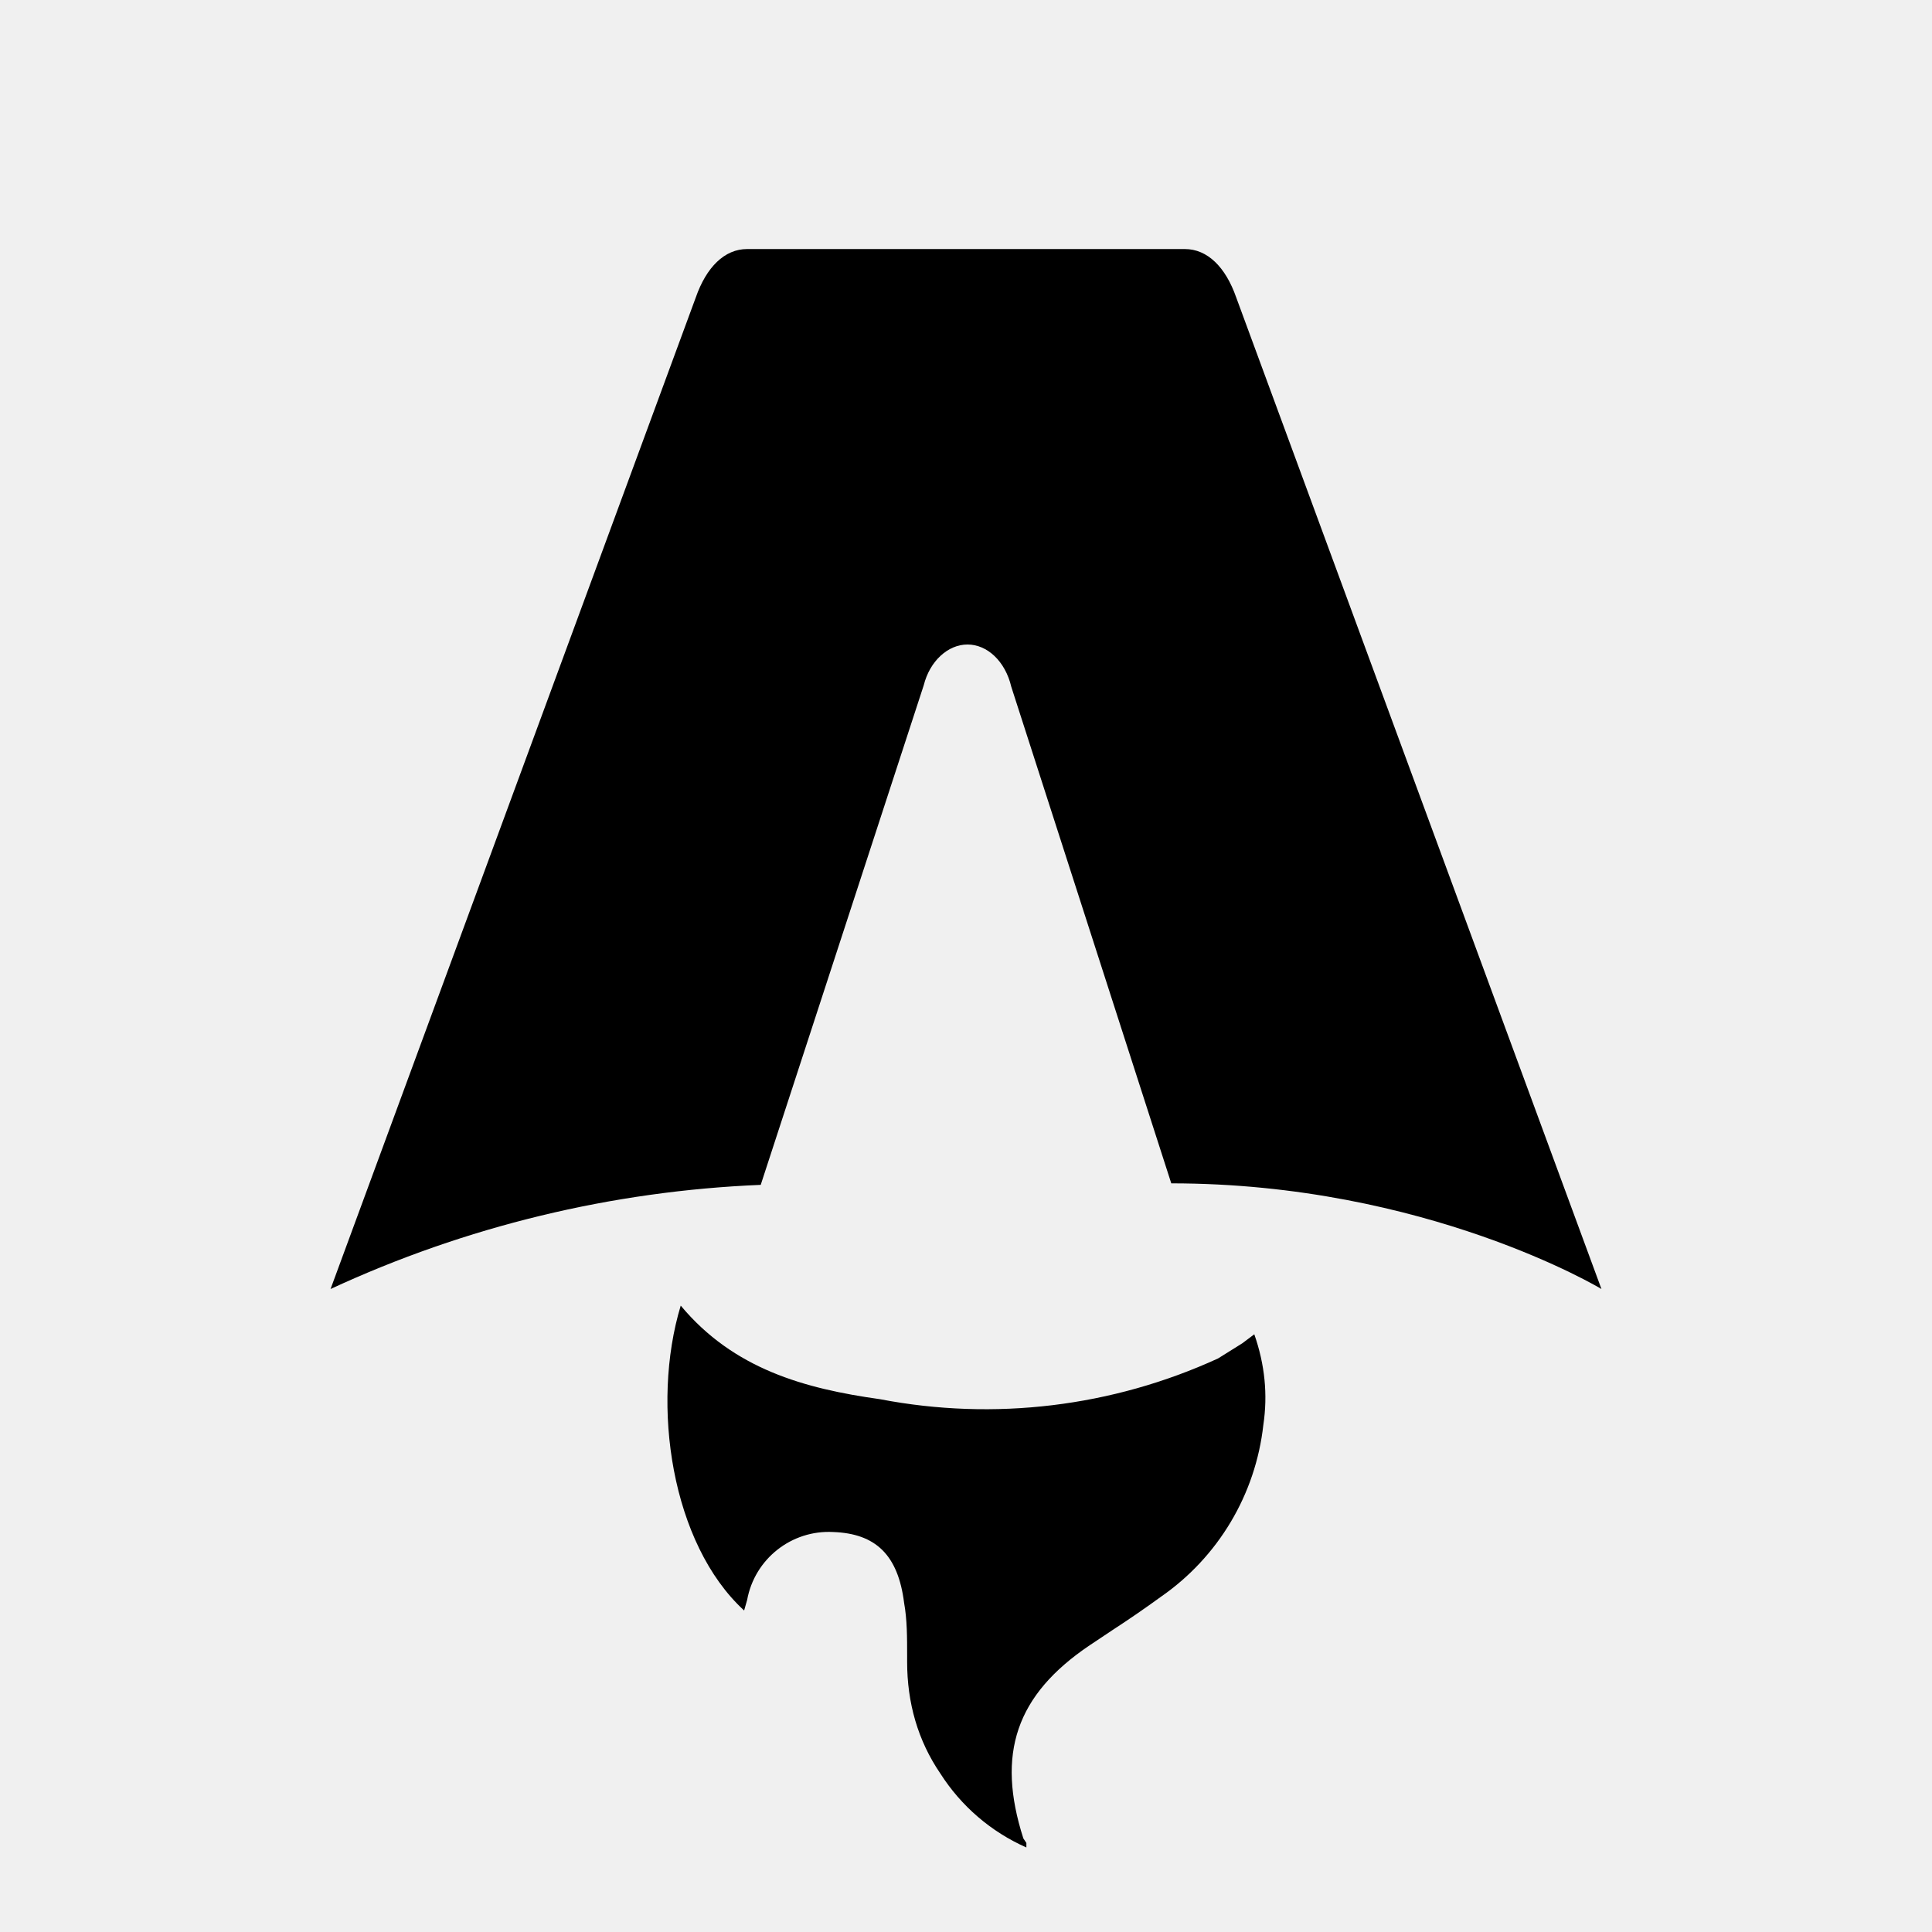
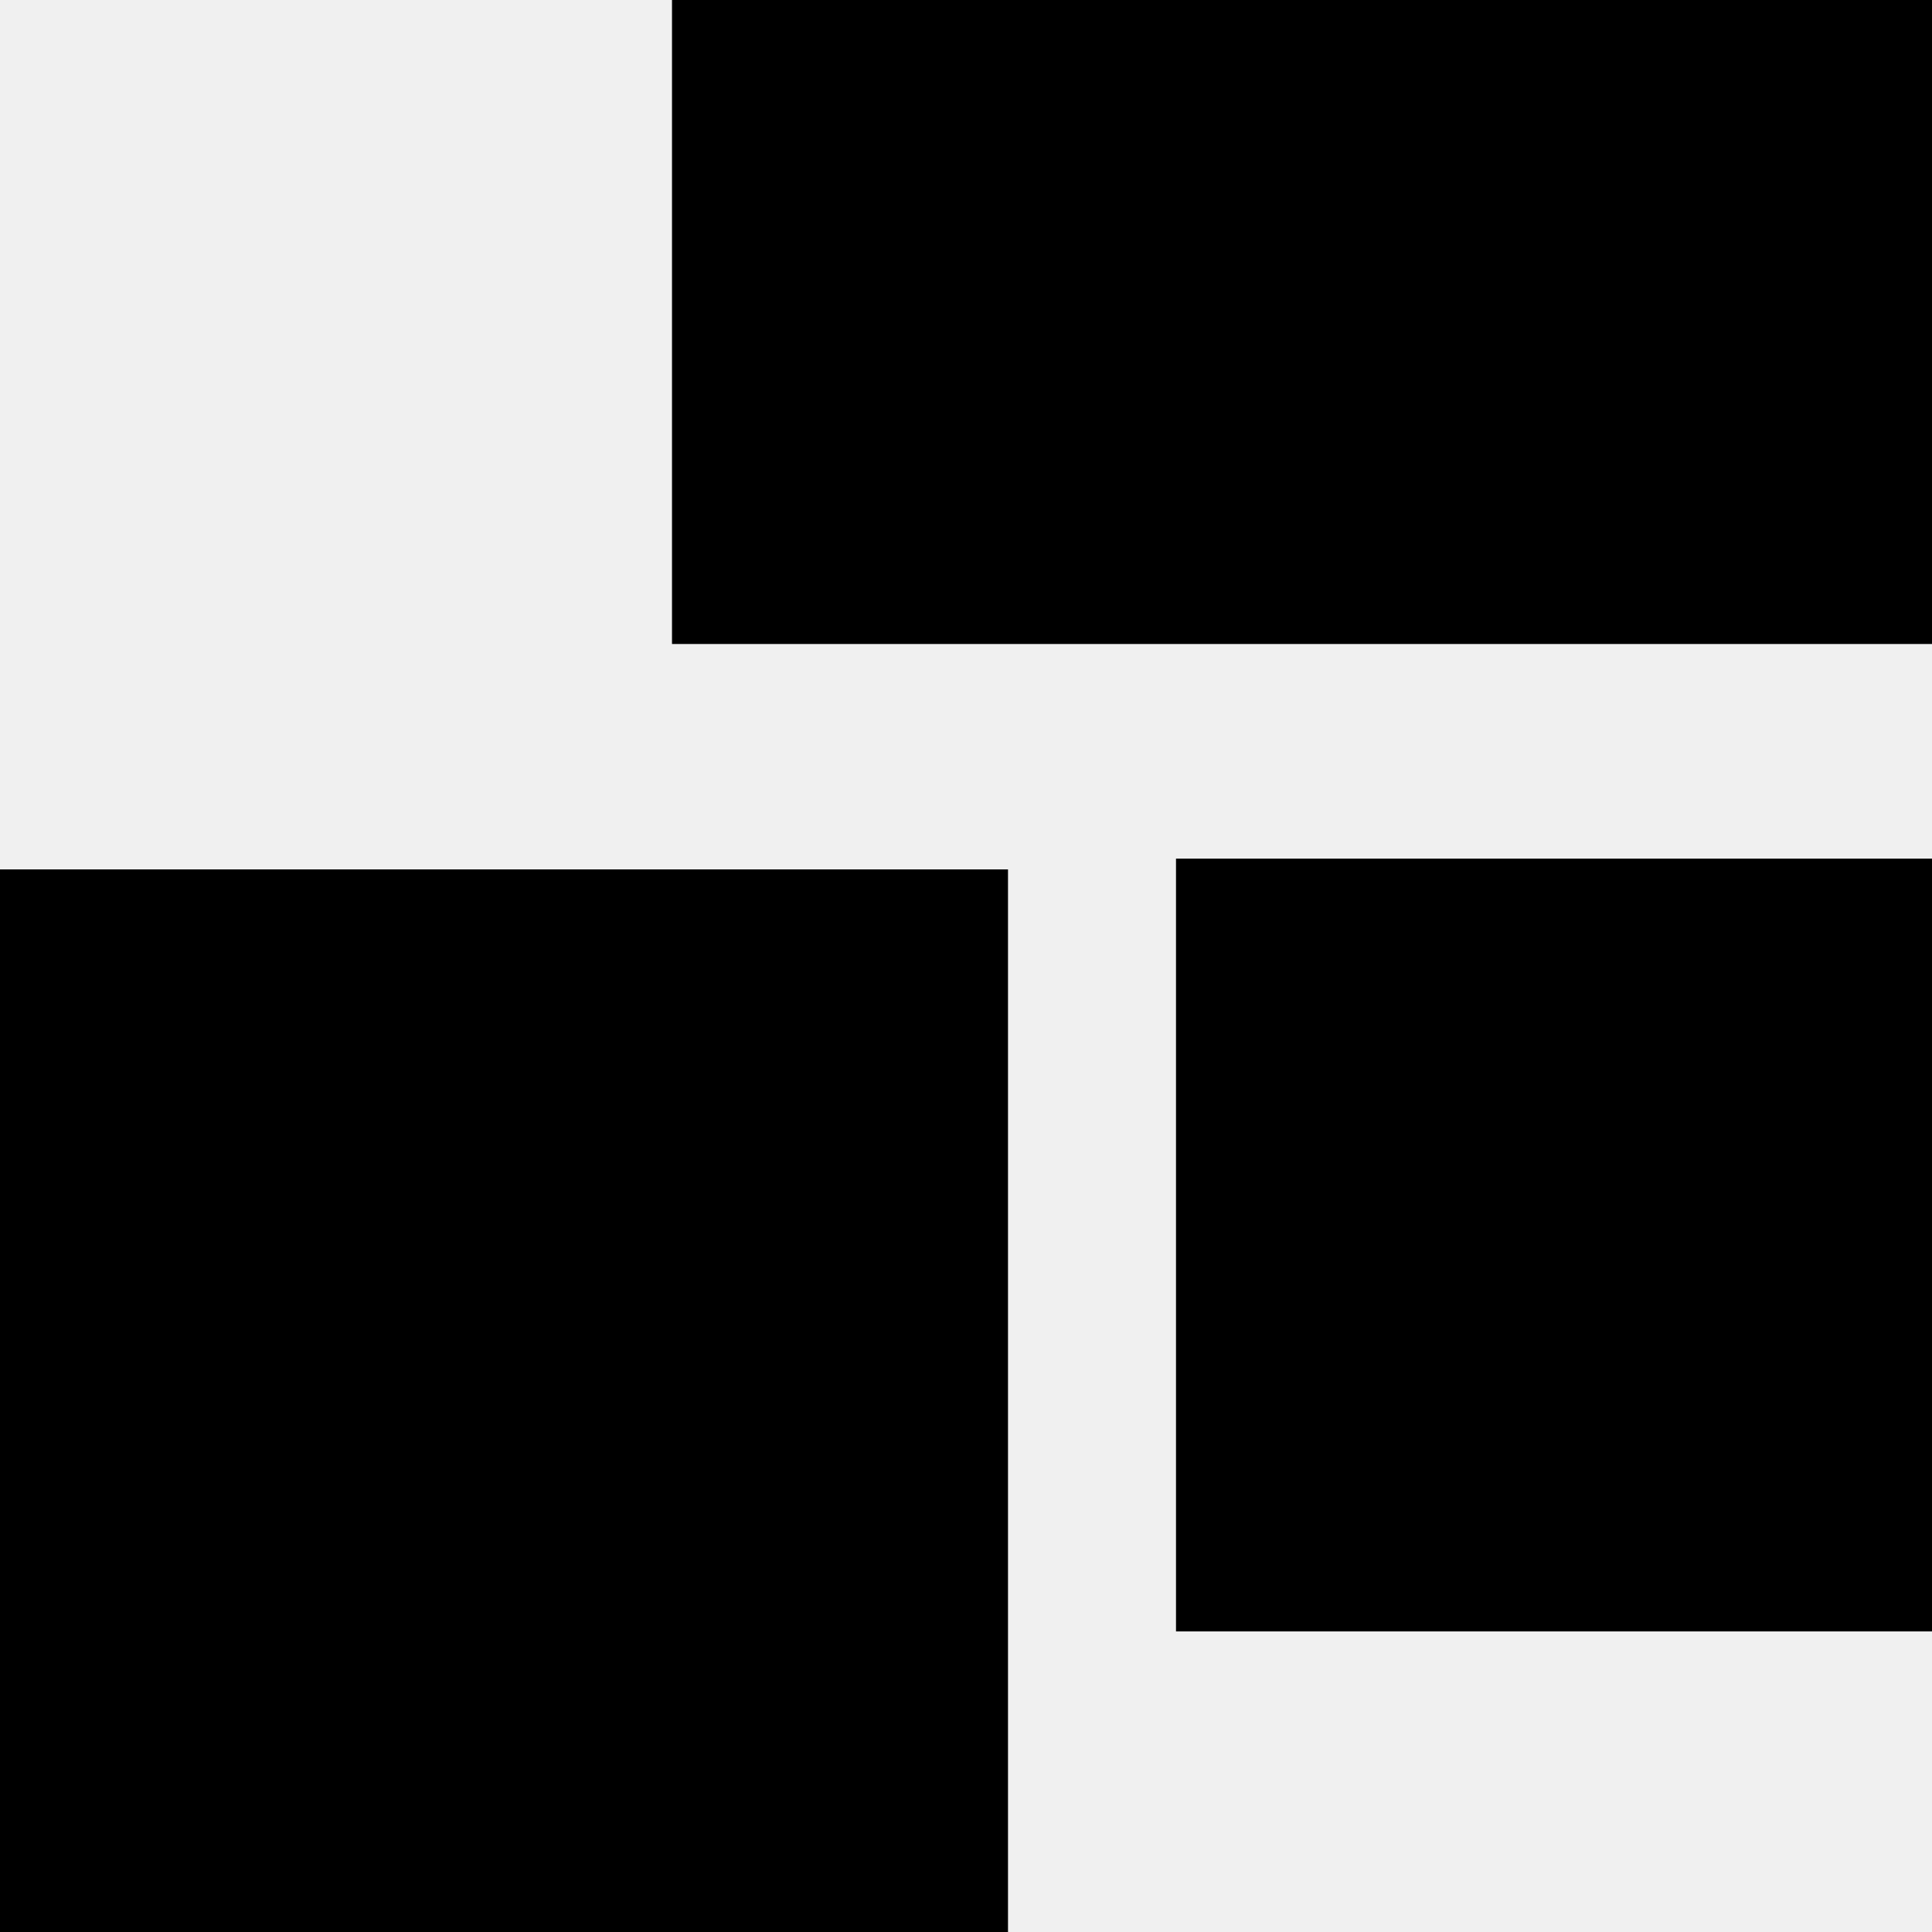
- <svg xmlns="http://www.w3.org/2000/svg" fill="none" viewBox="0 0 128 128">
-   <path d="M50.4 78.5a75.1 75.1 0 0 0-28.5 6.9l24.2-65.7c.7-2 1.9-3.2 3.4-3.2h29c1.5 0 2.7 1.2 3.4 3.2l24.2 65.7s-11.6-7-28.5-7L67 45.5c-.4-1.7-1.6-2.8-2.9-2.8-1.3 0-2.5 1.1-2.9 2.7L50.4 78.5Zm-1.1 28.2Zm-4.2-20.2c-2 6.6-.6 15.8 4.2 20.2a17.5 17.5 0 0 1 .2-.7 5.5 5.5 0 0 1 5.7-4.5c2.8.1 4.3 1.5 4.7 4.7.2 1.1.2 2.3.2 3.5v.4c0 2.7.7 5.2 2.2 7.4a13 13 0 0 0 5.7 4.9v-.3l-.2-.3c-1.8-5.6-.5-9.5 4.4-12.8l1.5-1a73 73 0 0 0 3.2-2.2 16 16 0 0 0 6.8-11.4c.3-2 .1-4-.6-6l-.8.6-1.6 1a37 37 0 0 1-22.4 2.7c-5-.7-9.7-2-13.2-6.2Z" />
+ <svg xmlns="http://www.w3.org/2000/svg" version="1.1" width="1000" height="1000">
  <style>
-         path { fill: #000; }
-         @media (prefers-color-scheme: dark) {
-             path { fill: #FFF; }
-         }
-     </style>
+     #light-icon {
+       display: inline;
+     }
+     #dark-icon {
+       display: none;
+     }
+ 
+     @media (prefers-color-scheme: dark) {
+       #light-icon {
+         display: none;
+       }
+       #dark-icon {
+         display: inline;
+       }
+     }
+   </style>
+   <g id="light-icon">
+     <svg version="1.1" width="1000" height="1000">
+       <g>
+         <g transform="matrix(3.333333,0,0,3.333333,0,0)">
+           <svg version="1.1" width="300" height="300">
+             <svg width="300" height="300" viewBox="0 0 300 300" fill="none">
+               <rect width="195.652" height="100" transform="translate(104.348)" fill="black" />
+               <rect width="156.522" height="165" transform="translate(0 135)" fill="black" />
+               <rect width="117.391" height="120" transform="translate(182.609 133.326)" fill="black" />
+             </svg>
+           </svg>
+         </g>
+       </g>
+     </svg>
+   </g>
+   <g id="dark-icon">
+     <svg version="1.1" width="1000" height="1000">
+       <g>
+         <g transform="matrix(3.333333,0,0,3.333333,0,0)">
+           <svg version="1.1" width="300" height="300">
+             <svg width="300" height="300" viewBox="0 0 300 300" fill="none">
+               <rect width="195.652" height="100" transform="translate(104.348)" fill="white" />
+               <rect width="156.522" height="165" transform="translate(0 135)" fill="white" />
+               <rect width="117.391" height="120" transform="translate(182.609 133.326)" fill="white" />
+             </svg>
+           </svg>
+         </g>
+       </g>
+     </svg>
+   </g>
</svg>
